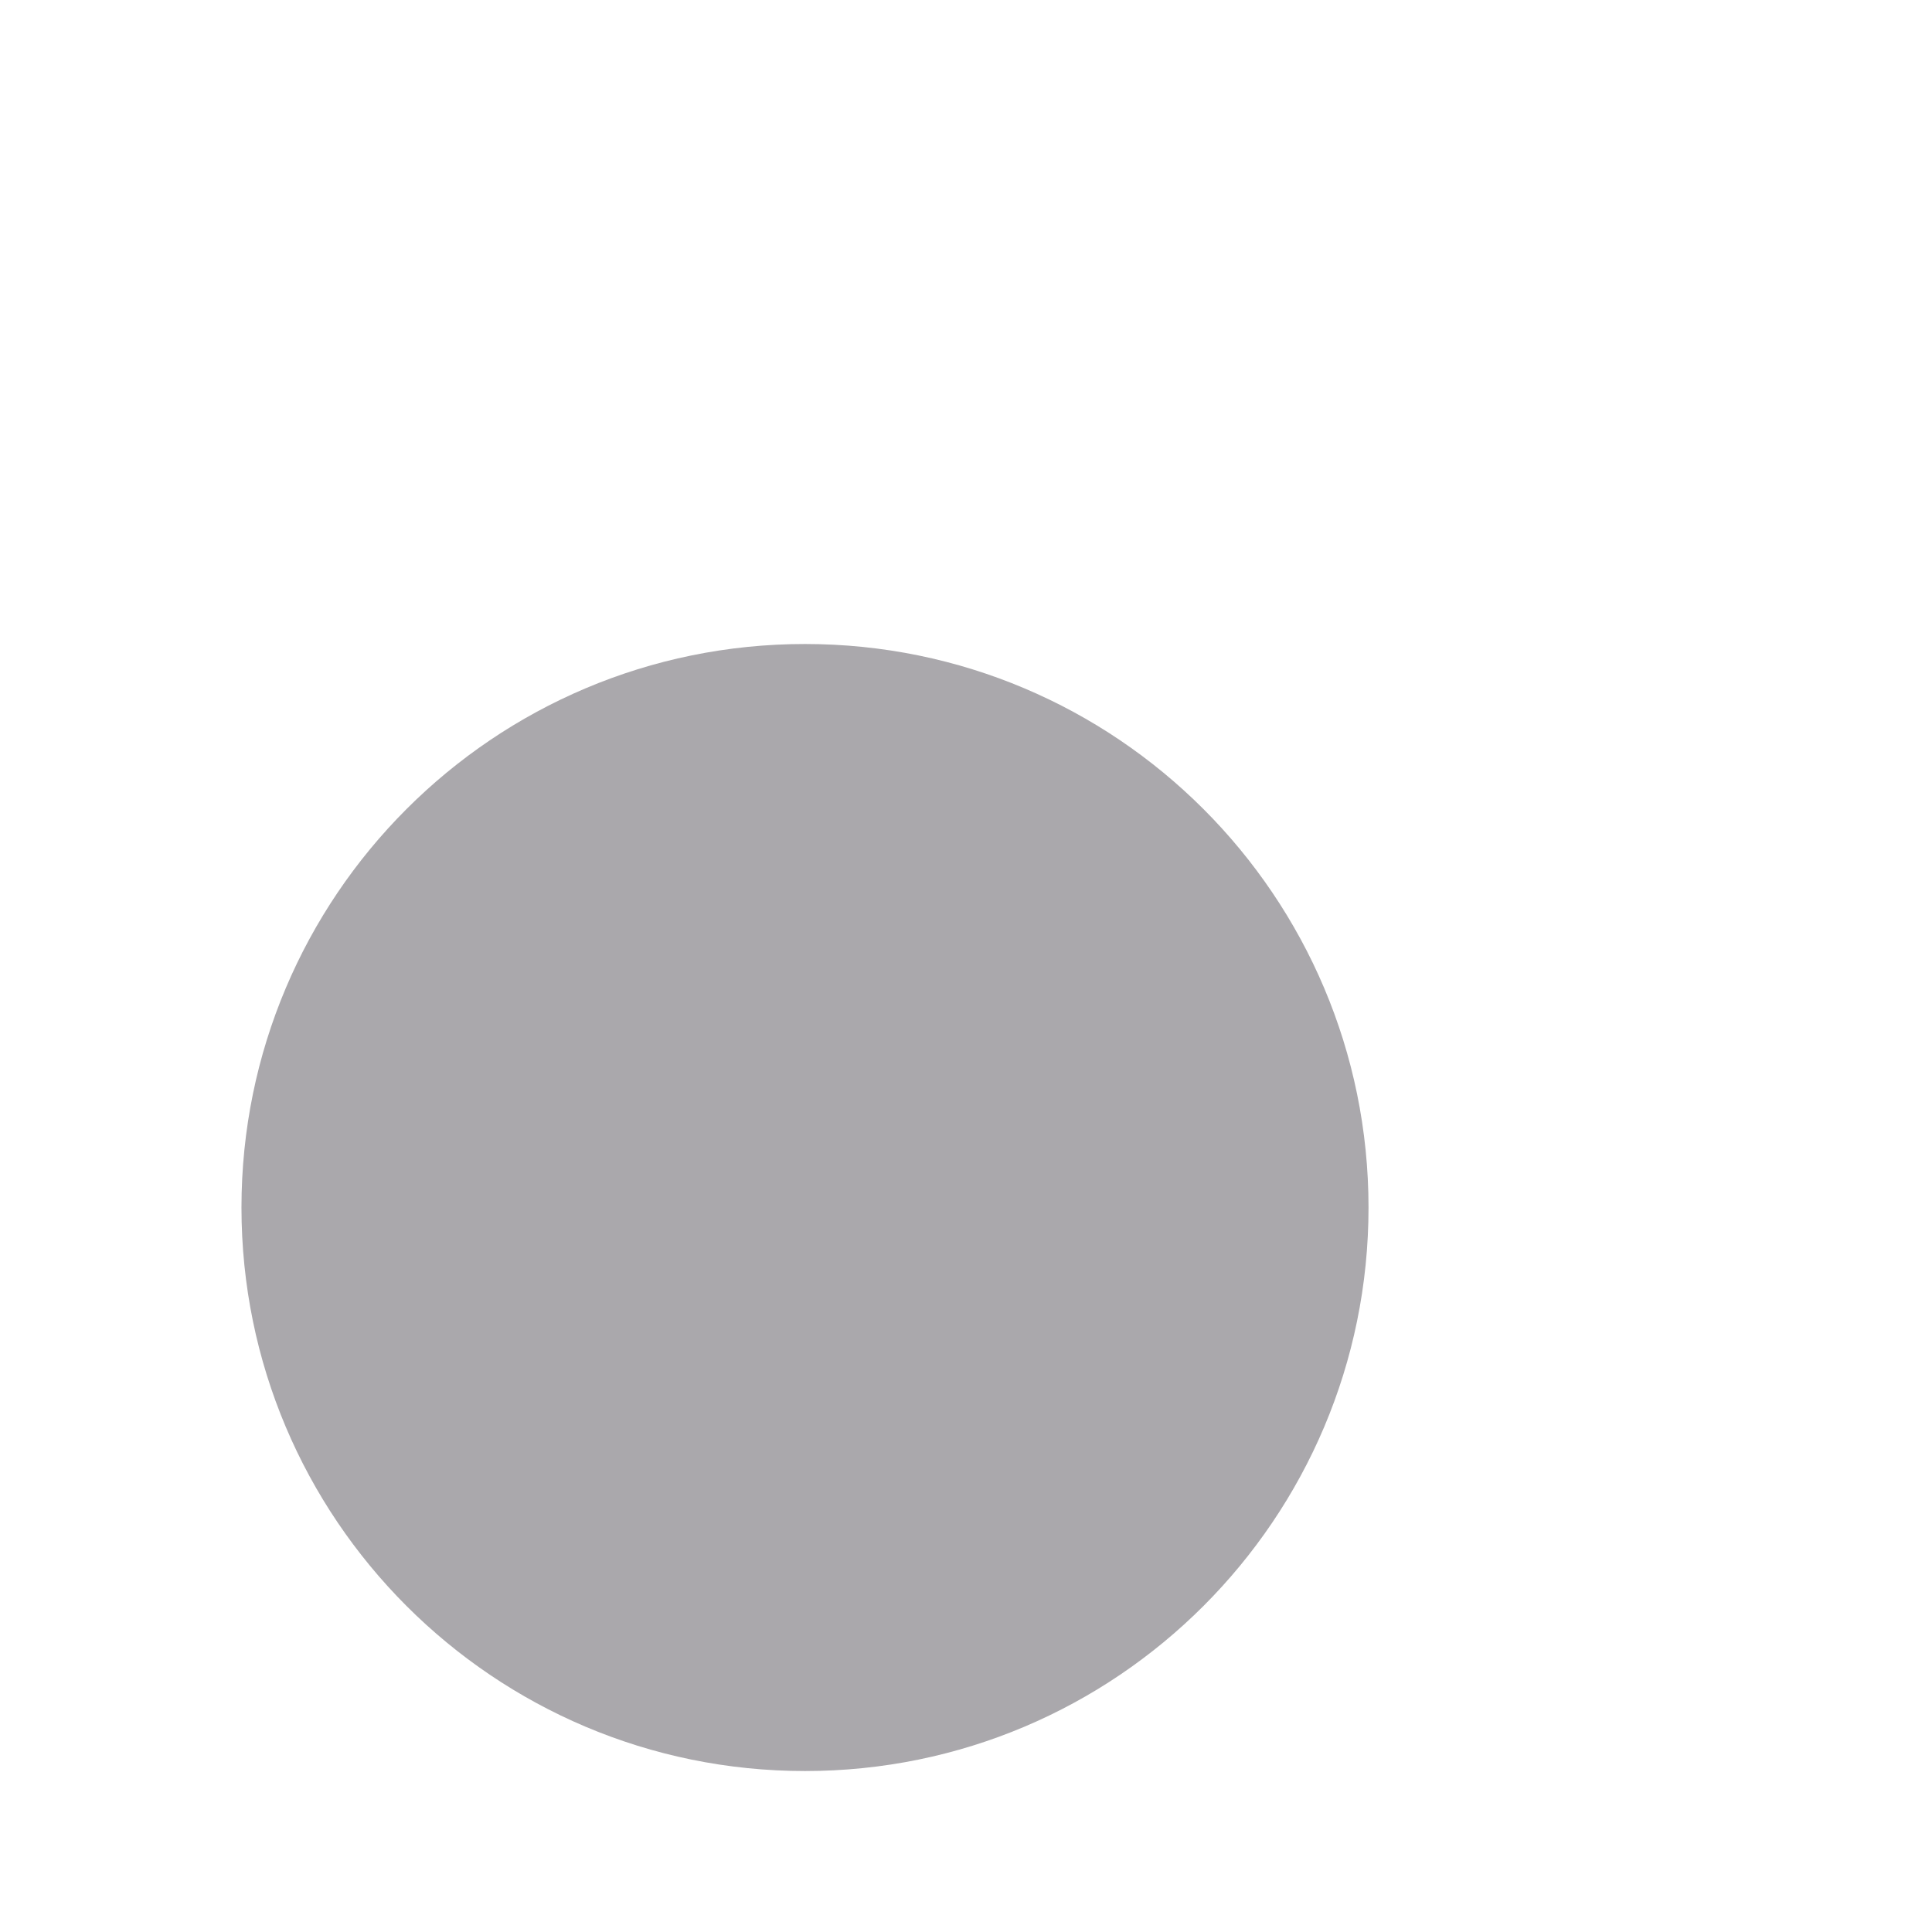
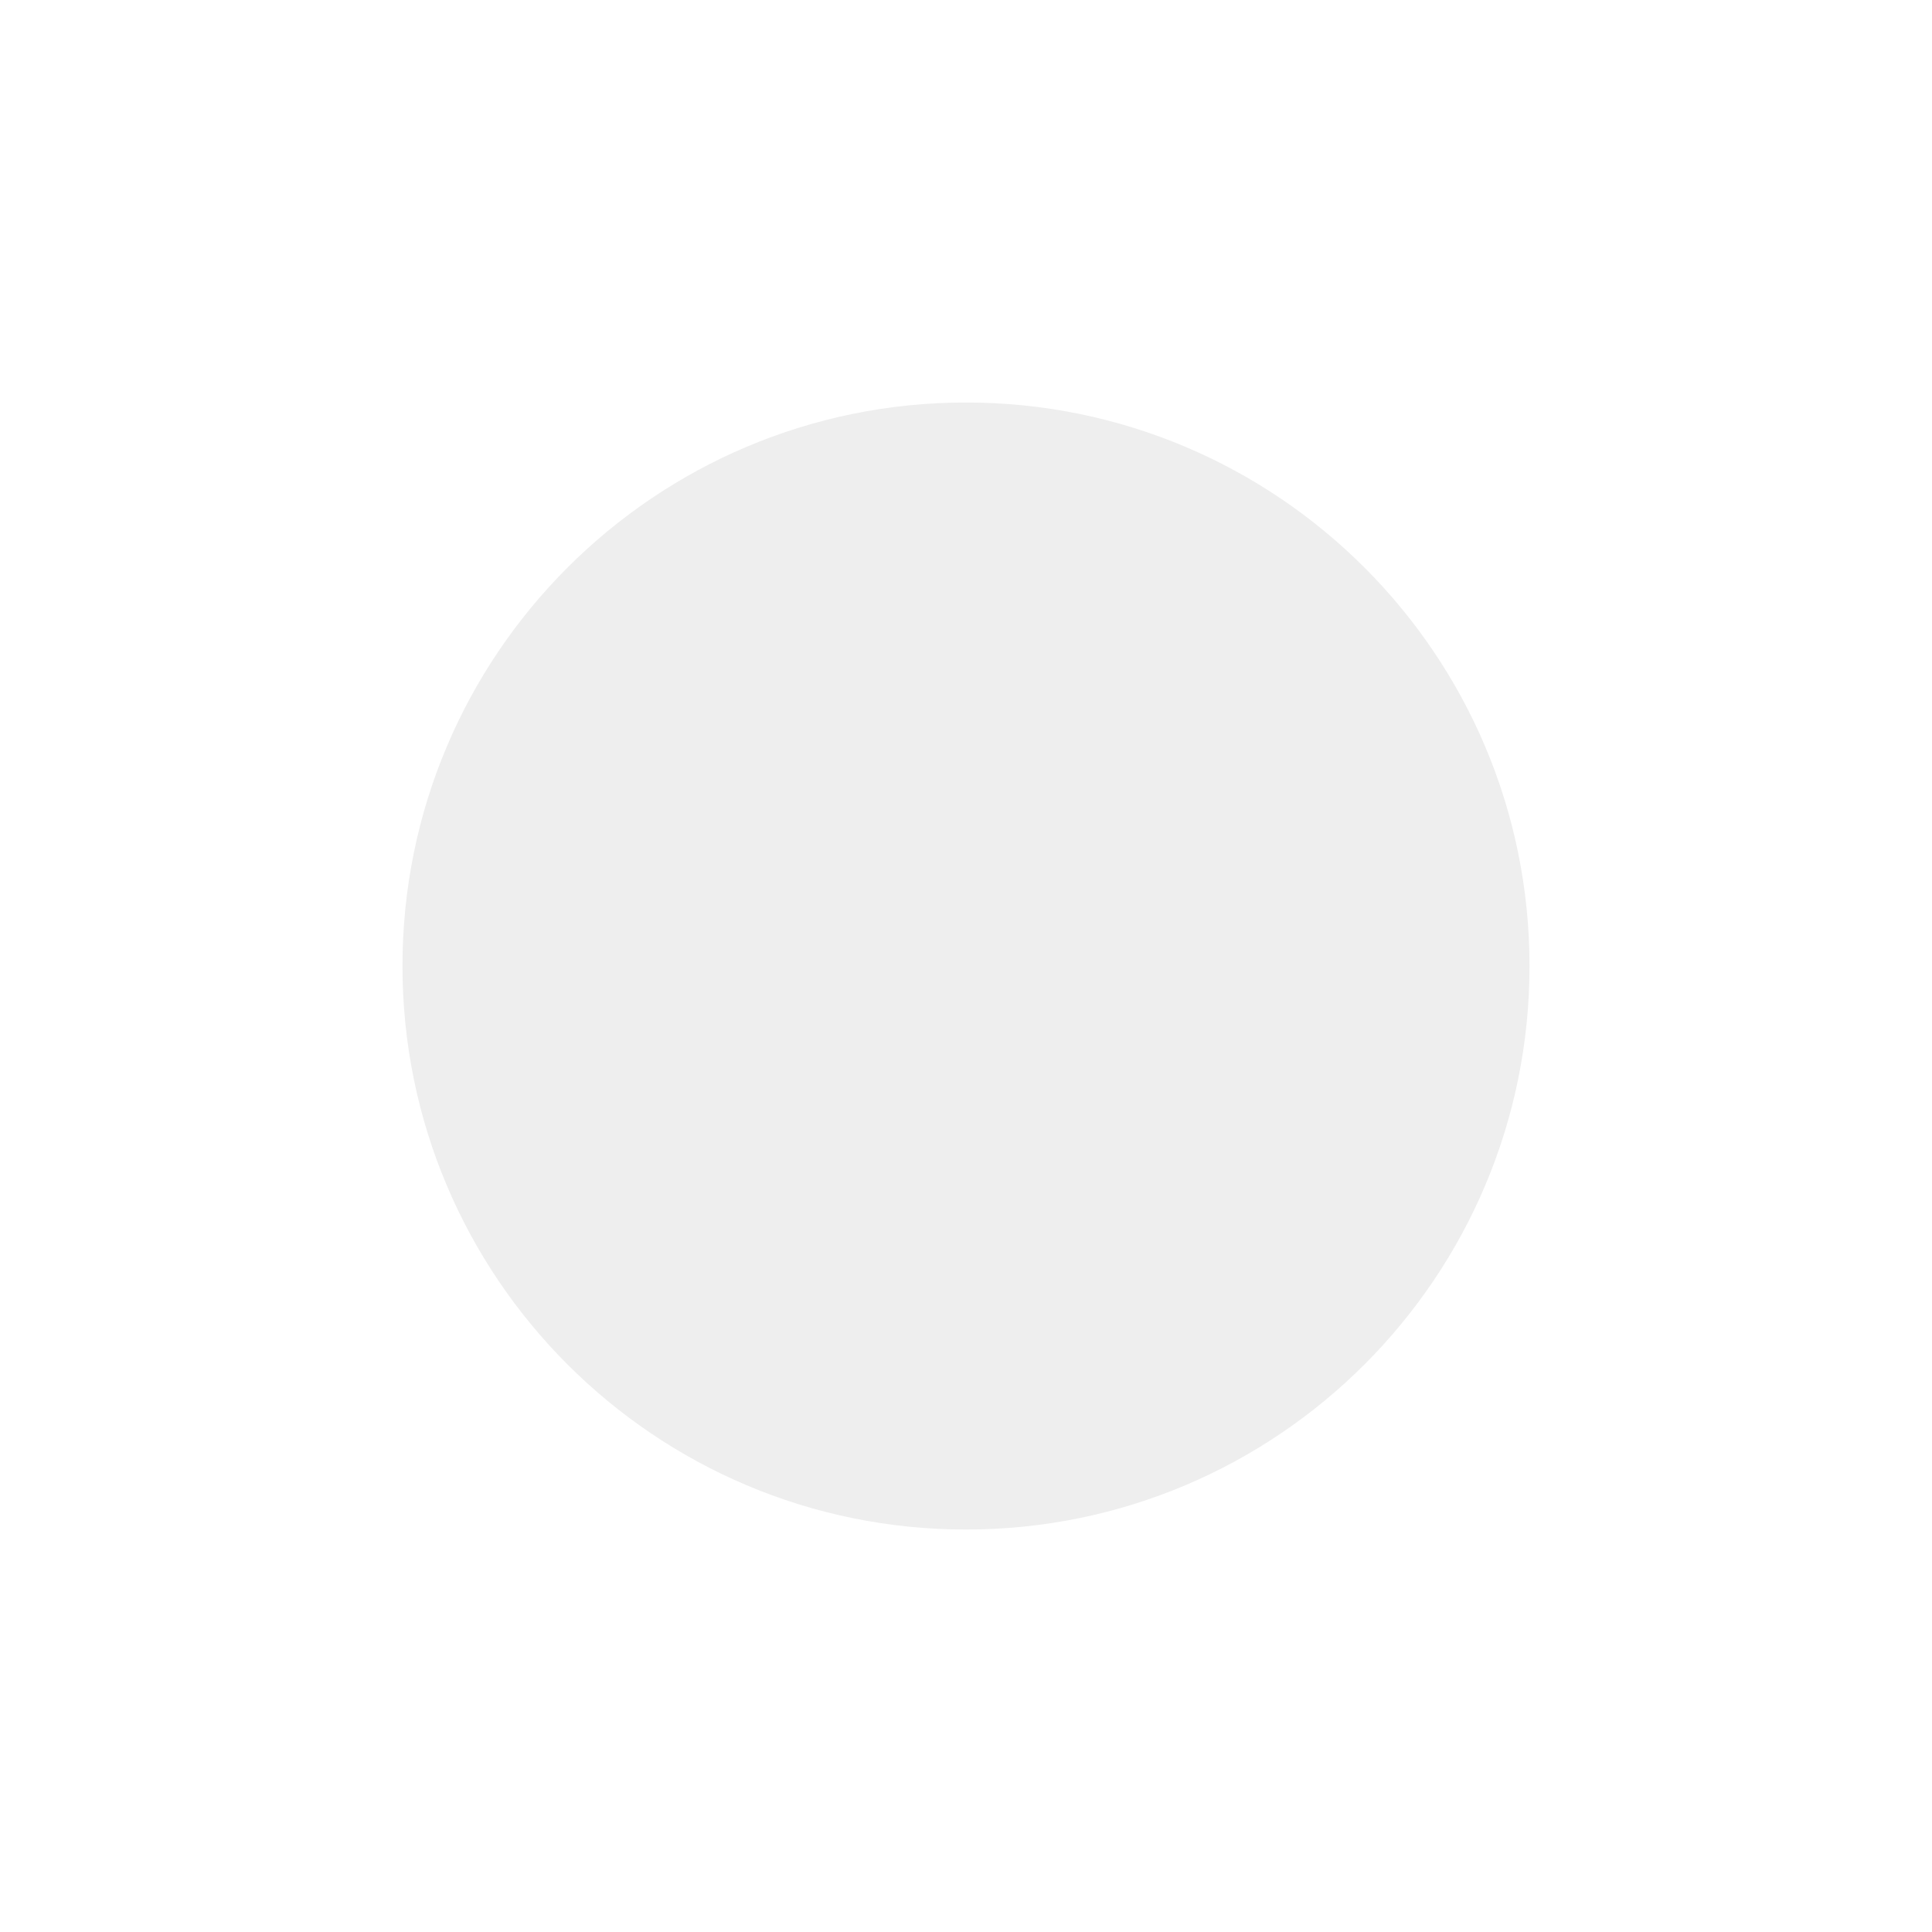
<svg xmlns="http://www.w3.org/2000/svg" width="12" height="12" id="svg27352" version="1.1">
  <defs id="defs27354" />
  <g id="layer1" transform="translate(0,-4)">
-     <path style="color:#000000;fill:#aaa8ac;fill-opacity:1;fill-rule:nonzero;stroke:none;stroke-width:1.274;marker:none;visibility:visible;display:inline;overflow:visible;enable-background:accumulate" id="path5784-4" d="m 665.476,255.067 a 4.508,7.294 0 1 1 -9.016,0 4.508,7.294 0 1 1 9.016,0 z" transform="matrix(0.776431,0,0,0.4798607,-508.1961,-110.8965)" />
+     <path style="color:#000000;fill:#eeeeee;fill-opacity:1;fill-rule:nonzero;stroke:none;stroke-width:1.274;marker:none;visibility:visible;display:inline;overflow:visible;enable-background:accumulate" id="path5784-4" d="m 665.476,255.067 a 4.508,7.294 0 1 1 -9.016,0 4.508,7.294 0 1 1 9.016,0 z" transform="matrix(0.776431,0,0,0.4798607,-507.1961,-112.3965)" />
  </g>
</svg>
